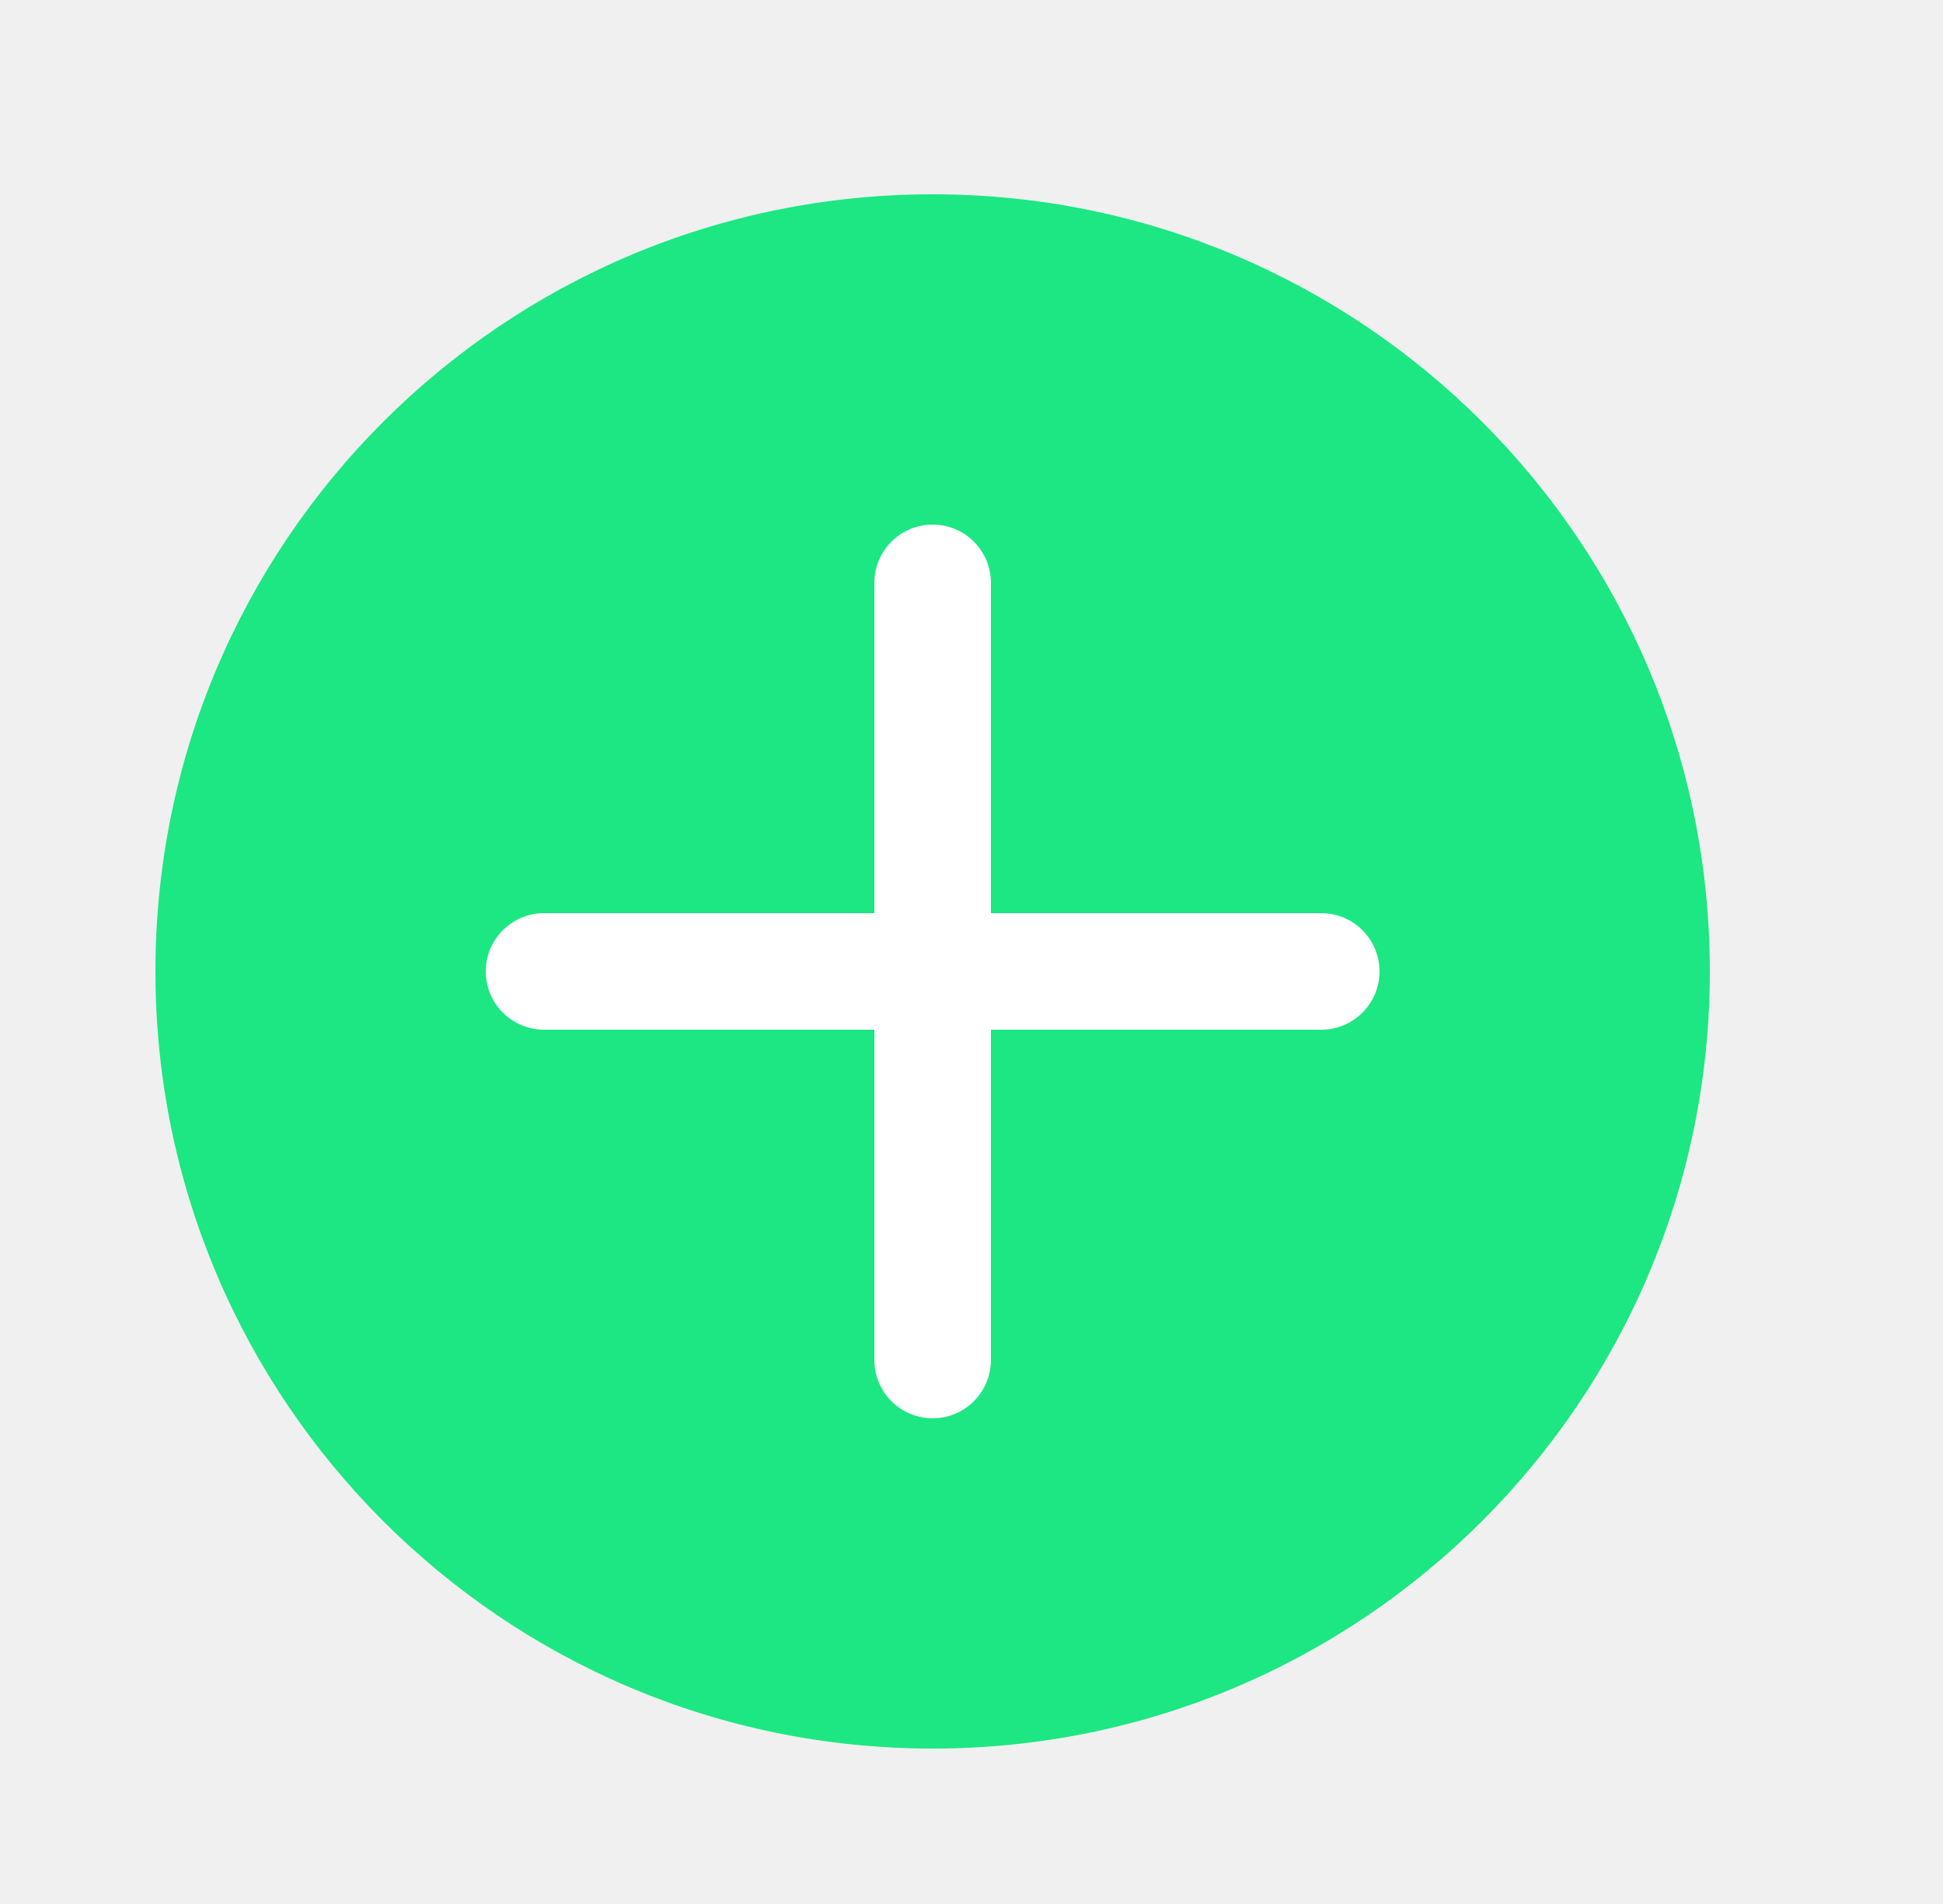
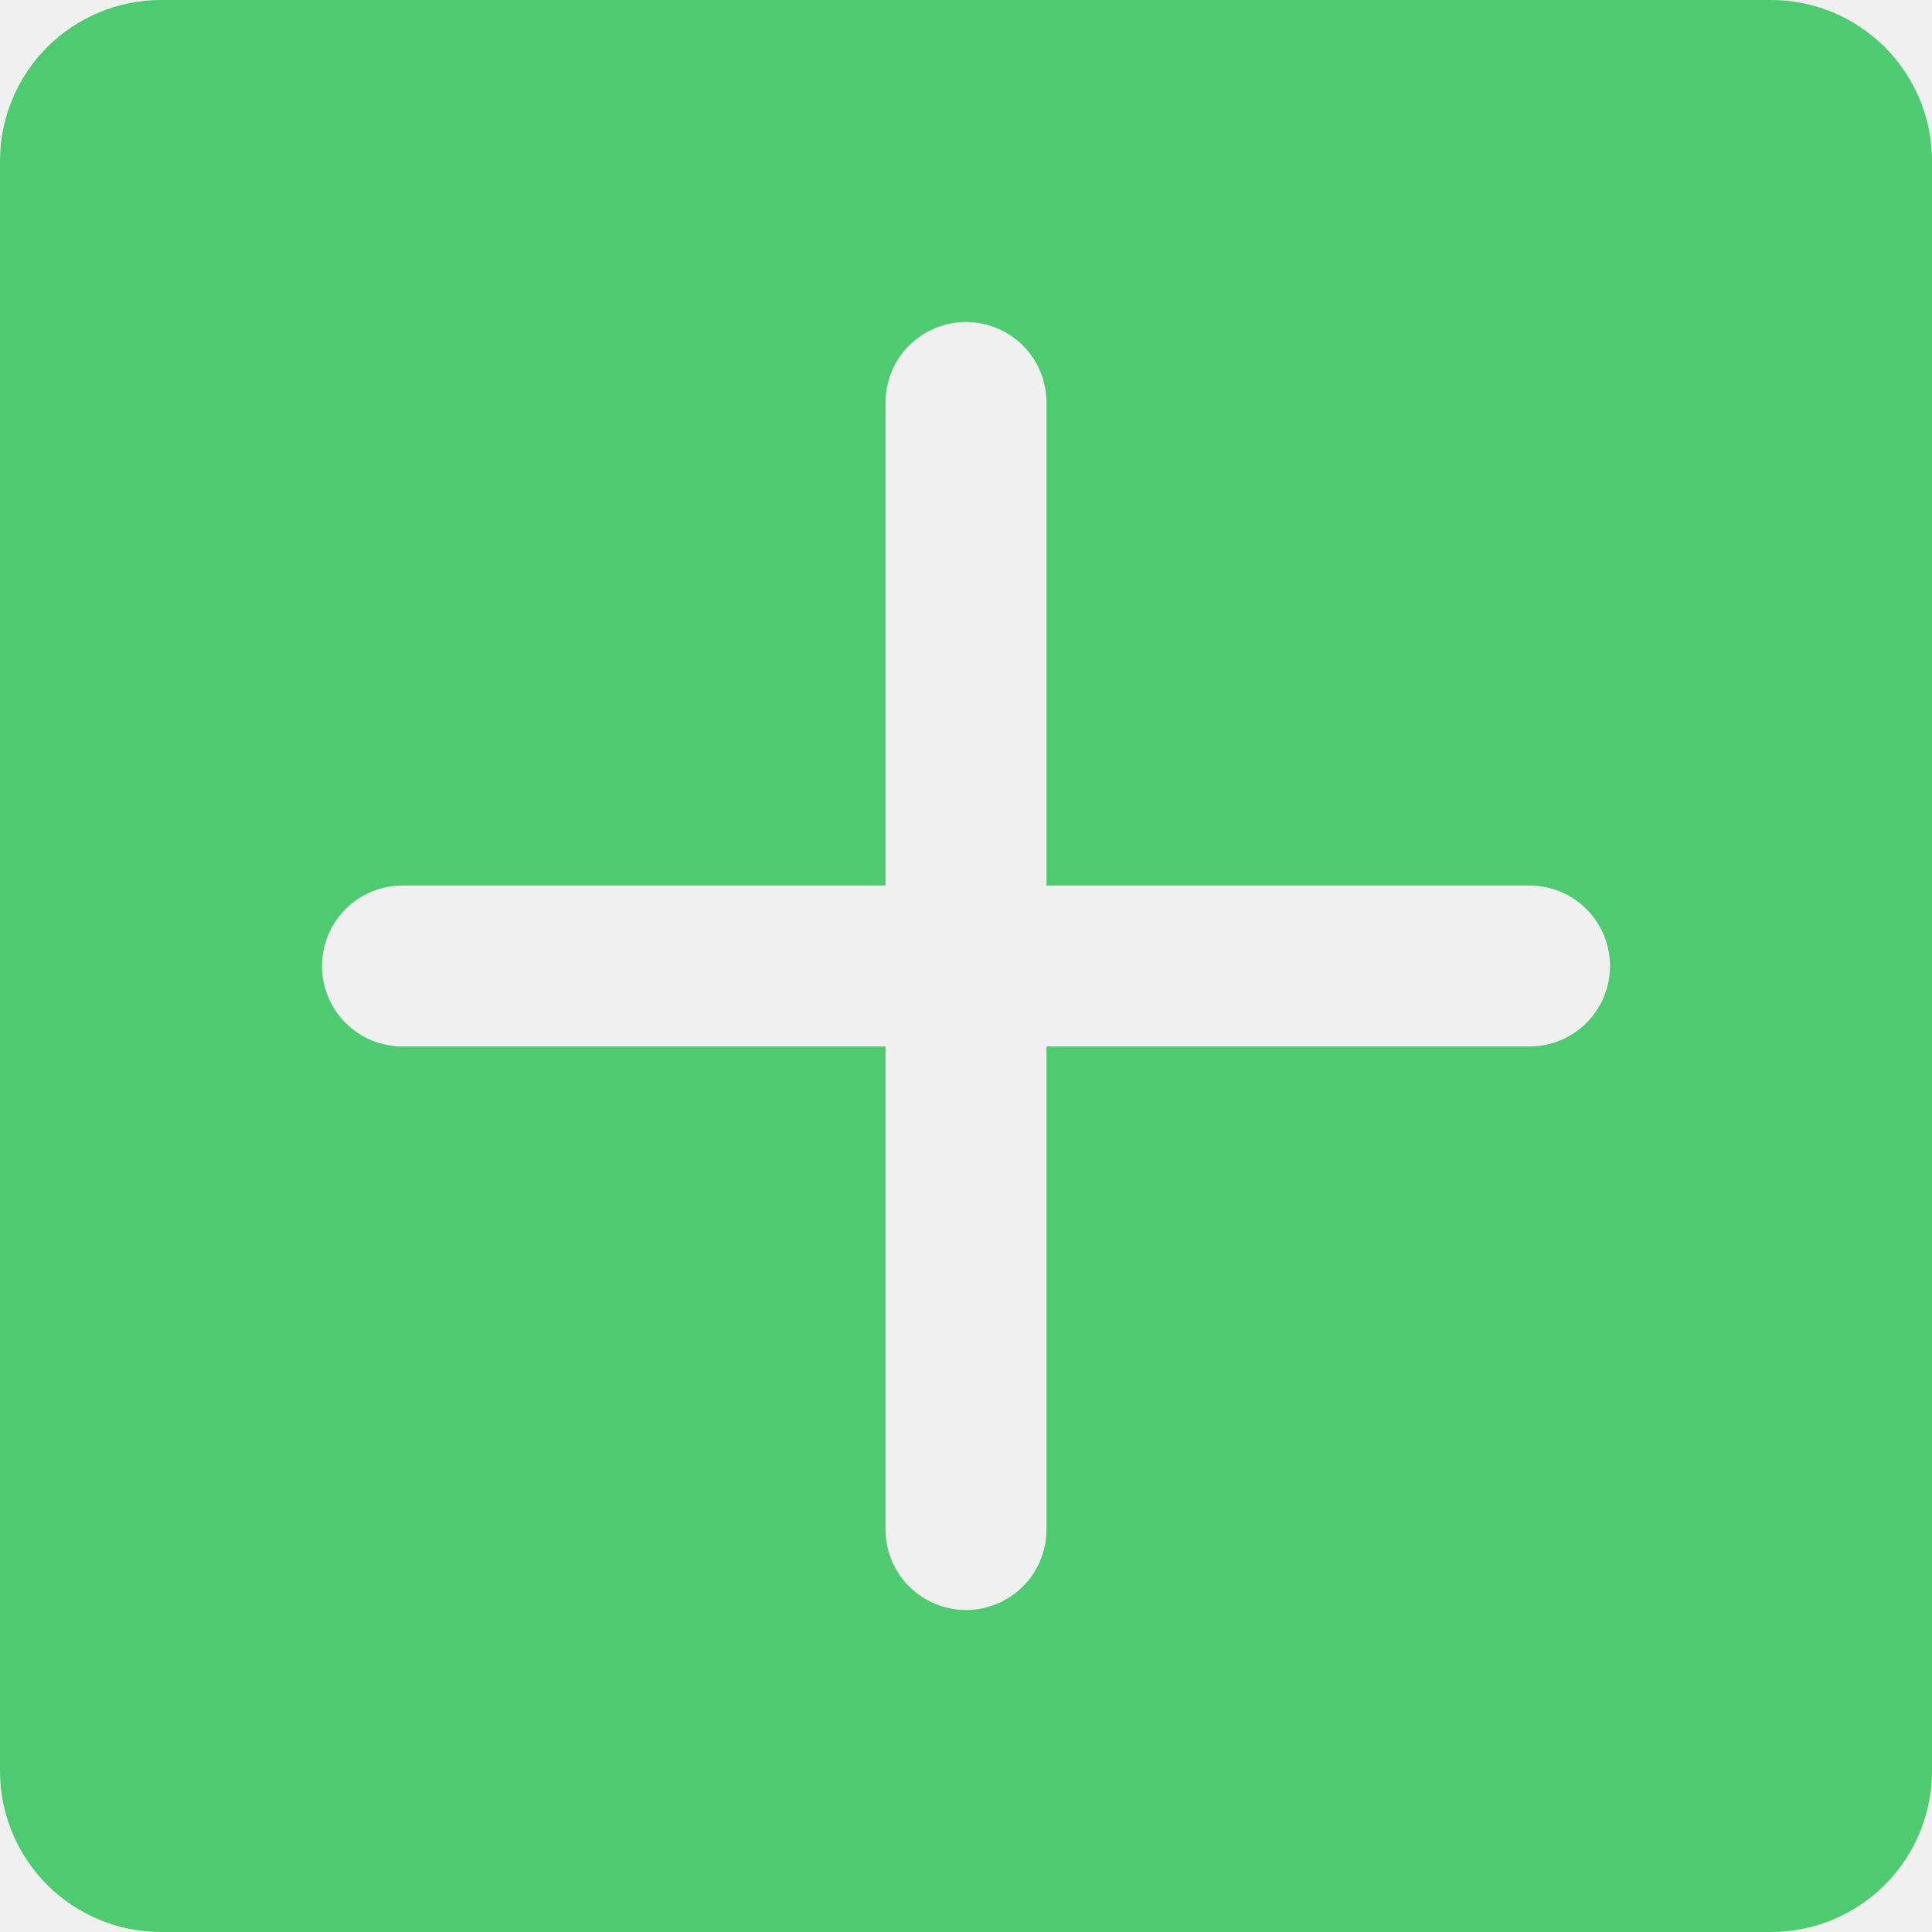
- <svg xmlns="http://www.w3.org/2000/svg" width="50" height="49" viewBox="0 0 50 49" fill="none">
-   <circle cx="24" cy="25" r="20" fill="#1ce783" />
-   <path d="M24 15V25M24 35V25M24 25H14M24 25H34" stroke="white" stroke-width="3" stroke-linecap="round" />
+ <svg xmlns="http://www.w3.org/2000/svg" width="47" height="47" viewBox="0 0 47 47" fill="none">
+   <path d="M43.083 0H3.917C2.878 0 1.882 0.413 1.147 1.147C0.413 1.882 0 2.878 0 3.917V43.083C0 44.122 0.413 45.118 1.147 45.853C1.882 46.587 2.878 47 3.917 47H43.083C44.122 47 45.118 46.587 45.853 45.853C46.587 45.118 47 44.122 47 43.083V3.917C47 2.878 46.587 1.882 45.853 1.147C45.118 0.413 44.122 0 43.083 0ZM37.208 25.458H25.458V37.208C25.458 37.728 25.252 38.226 24.885 38.593C24.517 38.96 24.019 39.167 23.5 39.167C22.981 39.167 22.483 38.96 22.115 38.593C21.748 38.226 21.542 37.728 21.542 37.208V25.458H9.792C9.272 25.458 8.774 25.252 8.407 24.885C8.04 24.517 7.833 24.019 7.833 23.5C7.833 22.981 8.04 22.483 8.407 22.115C8.774 21.748 9.272 21.542 9.792 21.542H21.542V9.792C21.542 9.272 21.748 8.774 22.115 8.407C22.483 8.04 22.981 7.833 23.5 7.833C24.019 7.833 24.517 8.04 24.885 8.407C25.252 8.774 25.458 9.272 25.458 9.792V21.542H37.208C37.728 21.542 38.226 21.748 38.593 22.115C38.96 22.483 39.167 22.981 39.167 23.5C39.167 24.019 38.96 24.517 38.593 24.885C38.226 25.252 37.728 25.458 37.208 25.458Z" fill="#4ECB71" />
</svg>
